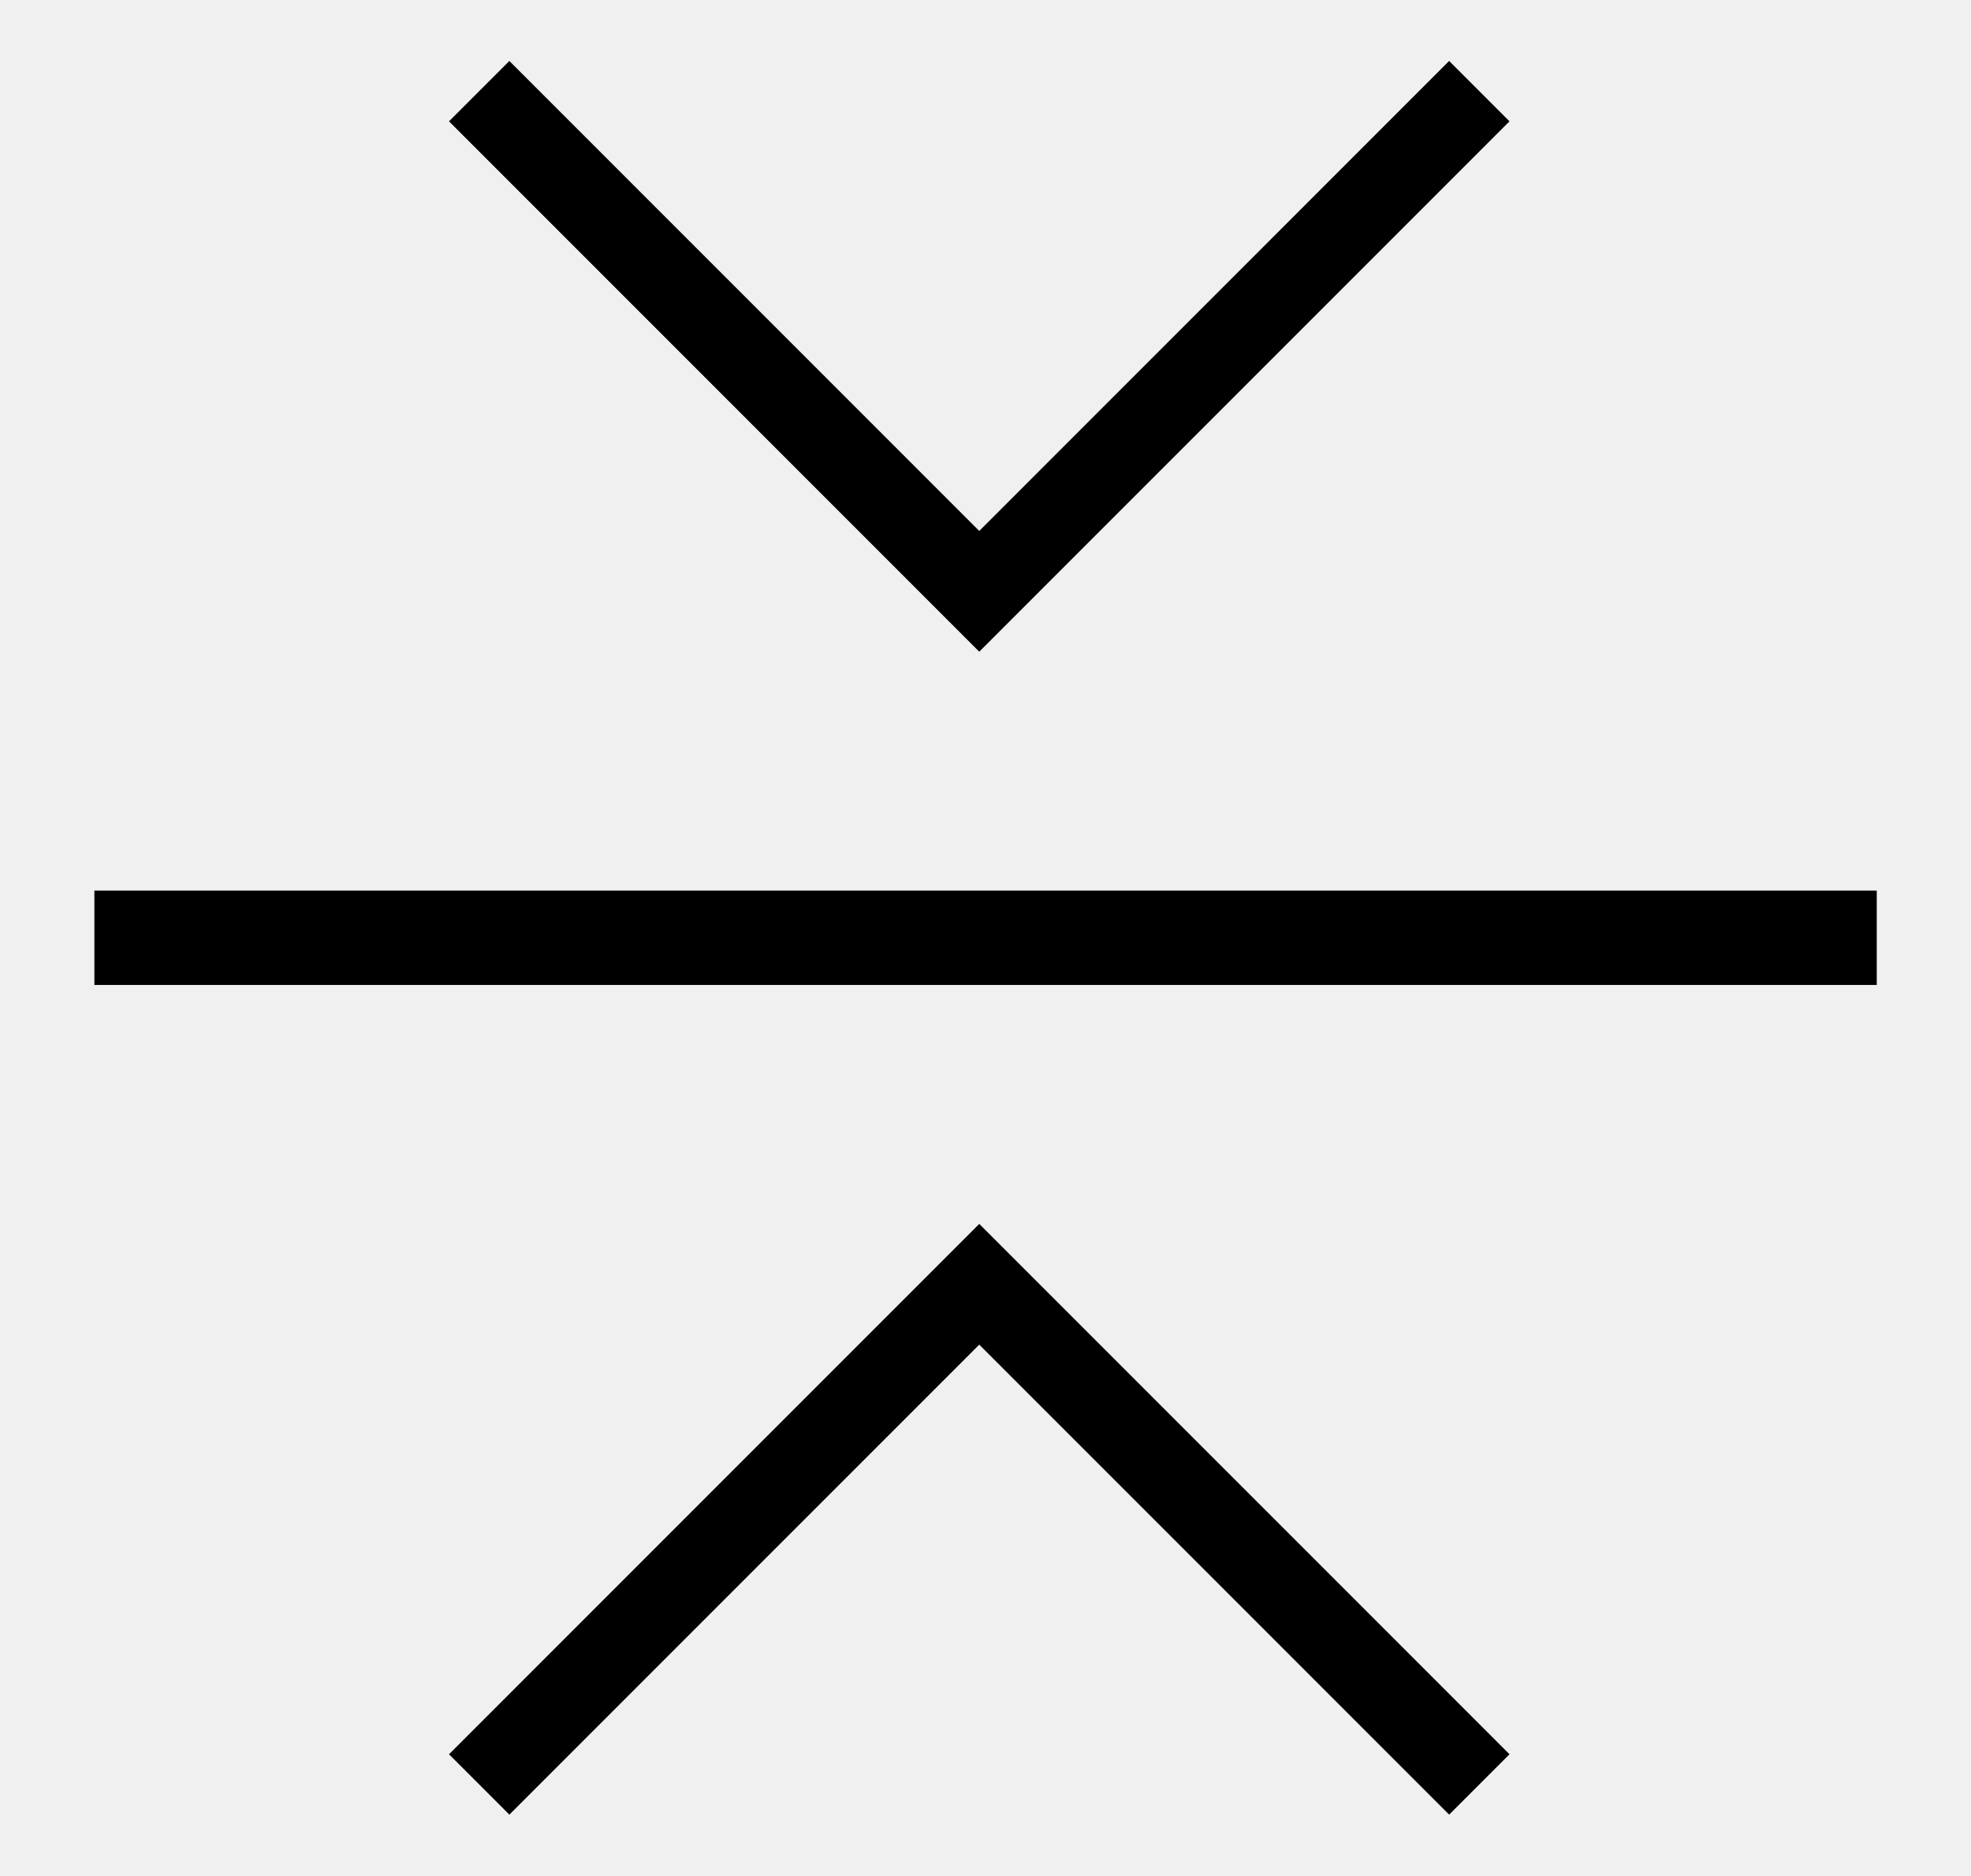
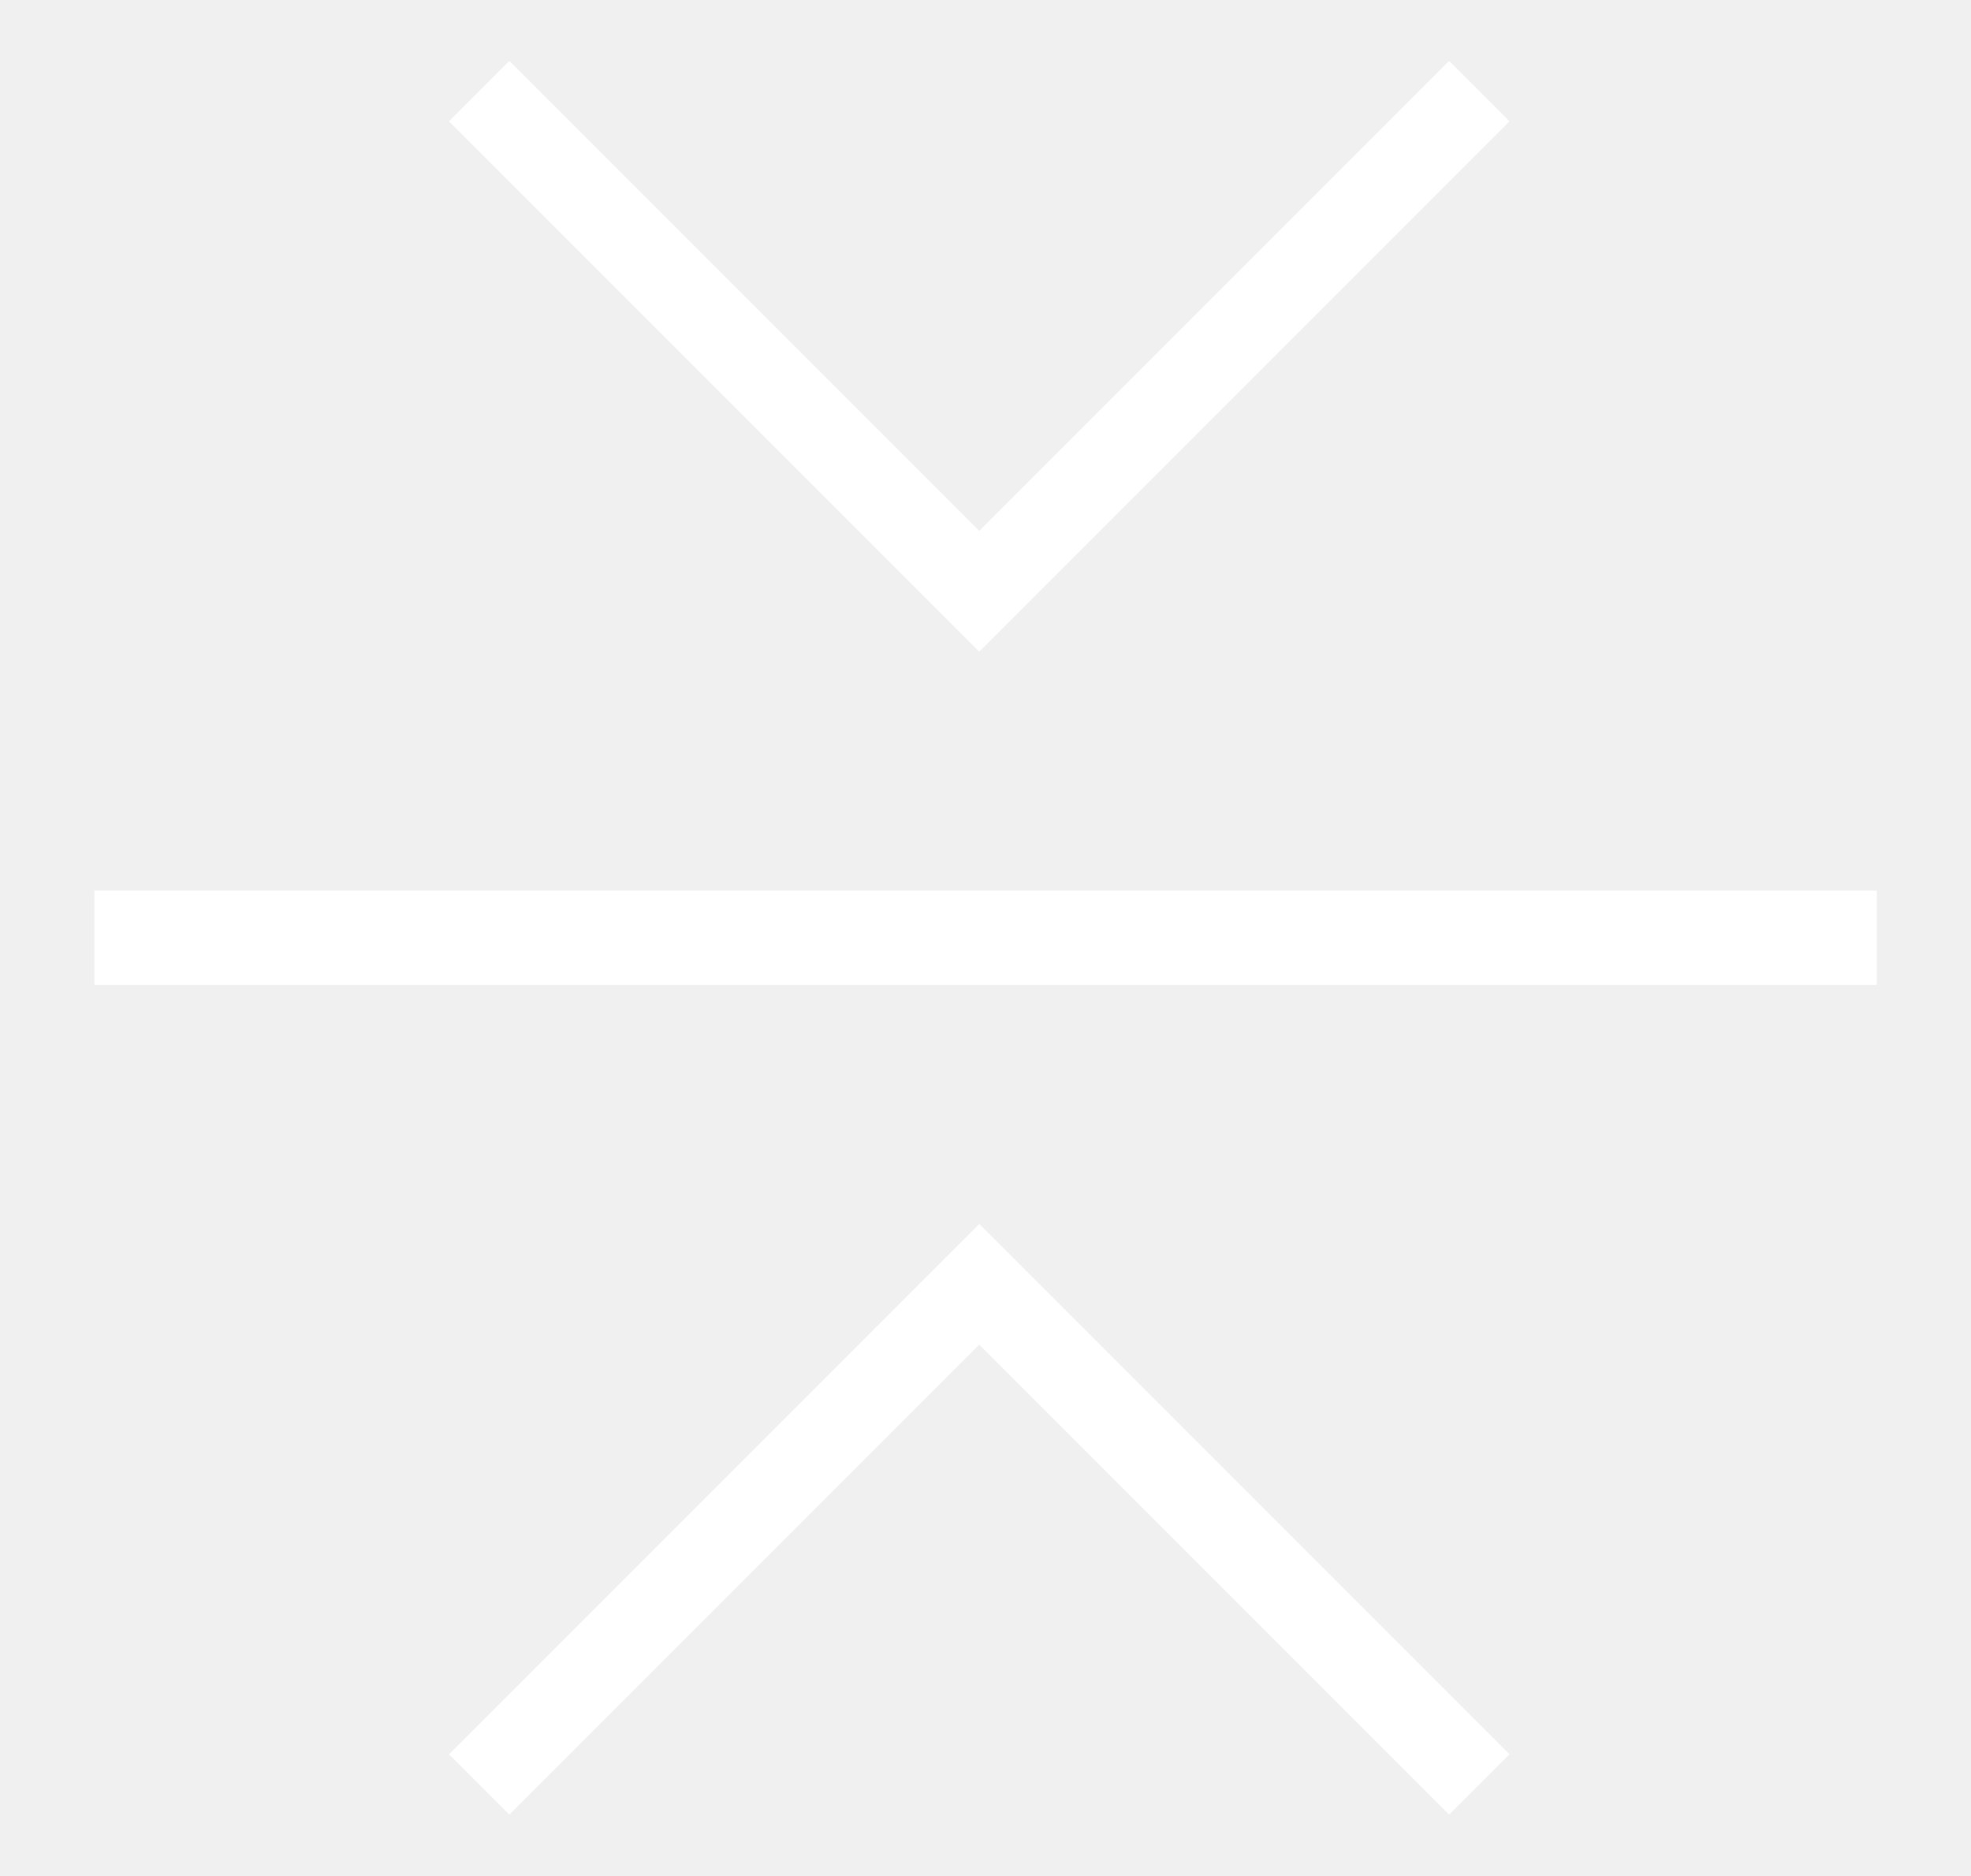
<svg xmlns="http://www.w3.org/2000/svg" width="144" height="137" viewBox="-3.38 38.21 143.67 136.58" xml:space="preserve" overflow="hidden">
  <g transform="translate(-1543 -571)">
-     <path d="M1676.42 677.5 1546.5 677.5" stroke="#000000" stroke-width="6.875" stroke-miterlimit="8" fill="none" fill-rule="evenodd" />
+     <path d="M1676.42 677.5 1546.5 677.5" stroke="#ffffff" stroke-width="6.875" stroke-miterlimit="8" fill="none" fill-rule="evenodd" />
    <g>
      <g>
        <g>
-           <path d="M83.001 28.834 46.835 65 83.001 101.166 84.916 99.251 50.665 65 84.916 30.749 83.001 28.834Z" stroke="#000000" stroke-width="3.514" transform="matrix(6.12323e-17 1 -1 6.12325e-17 1676 654)" />
+           <path d="M83.001 28.834 46.835 65 83.001 101.166 84.916 99.251 50.665 65 84.916 30.749 83.001 28.834Z" stroke="#ffffff" stroke-width="3.514" transform="matrix(6.12323e-17 1 -1 6.12325e-17 1676 654)" />
        </g>
      </g>
    </g>
    <g>
      <g>
        <g>
-           <path d="M83.001 28.834 46.835 65 83.001 101.166 84.916 99.251 50.665 65 84.916 30.749 83.001 28.834Z" stroke="#000000" stroke-width="3.514" transform="matrix(-1.83697e-16 -1 1 -1.83698e-16 1546 701)" />
+           <path d="M83.001 28.834 46.835 65 83.001 101.166 84.916 99.251 50.665 65 84.916 30.749 83.001 28.834Z" stroke="#ffffff" stroke-width="3.514" transform="matrix(-1.83697e-16 -1 1 -1.83698e-16 1546 701)" />
        </g>
      </g>
    </g>
  </g>
</svg>
